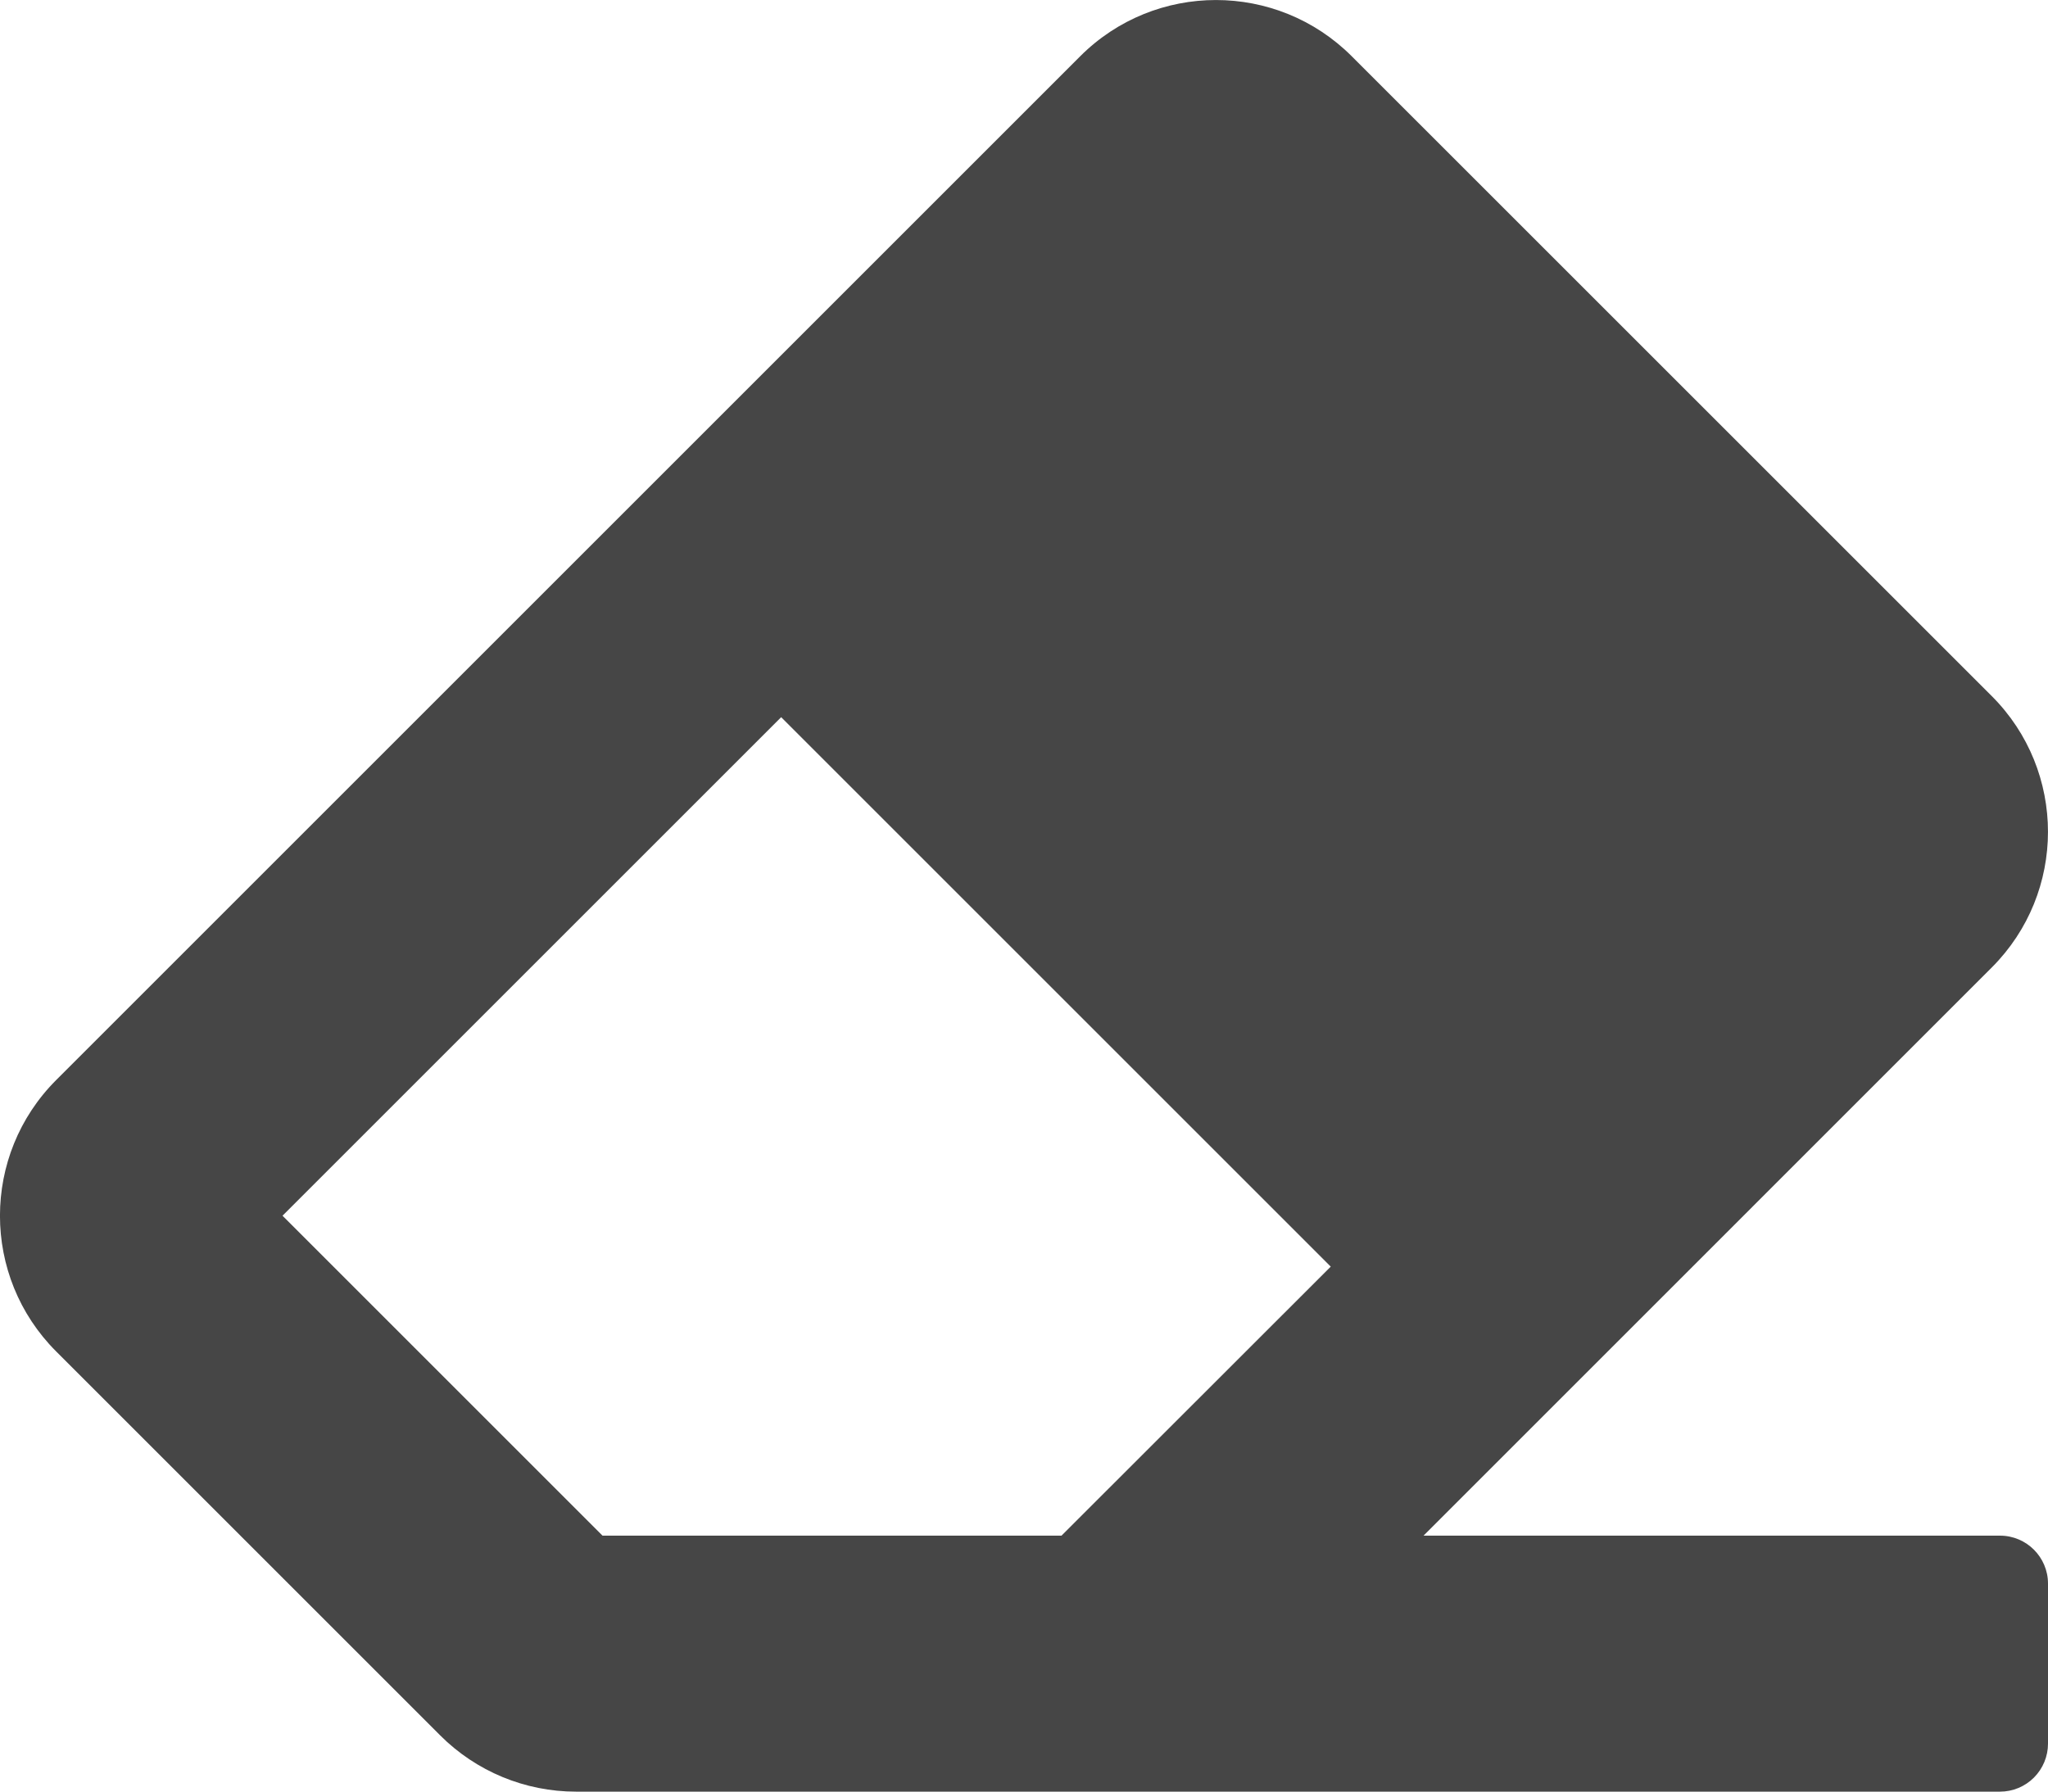
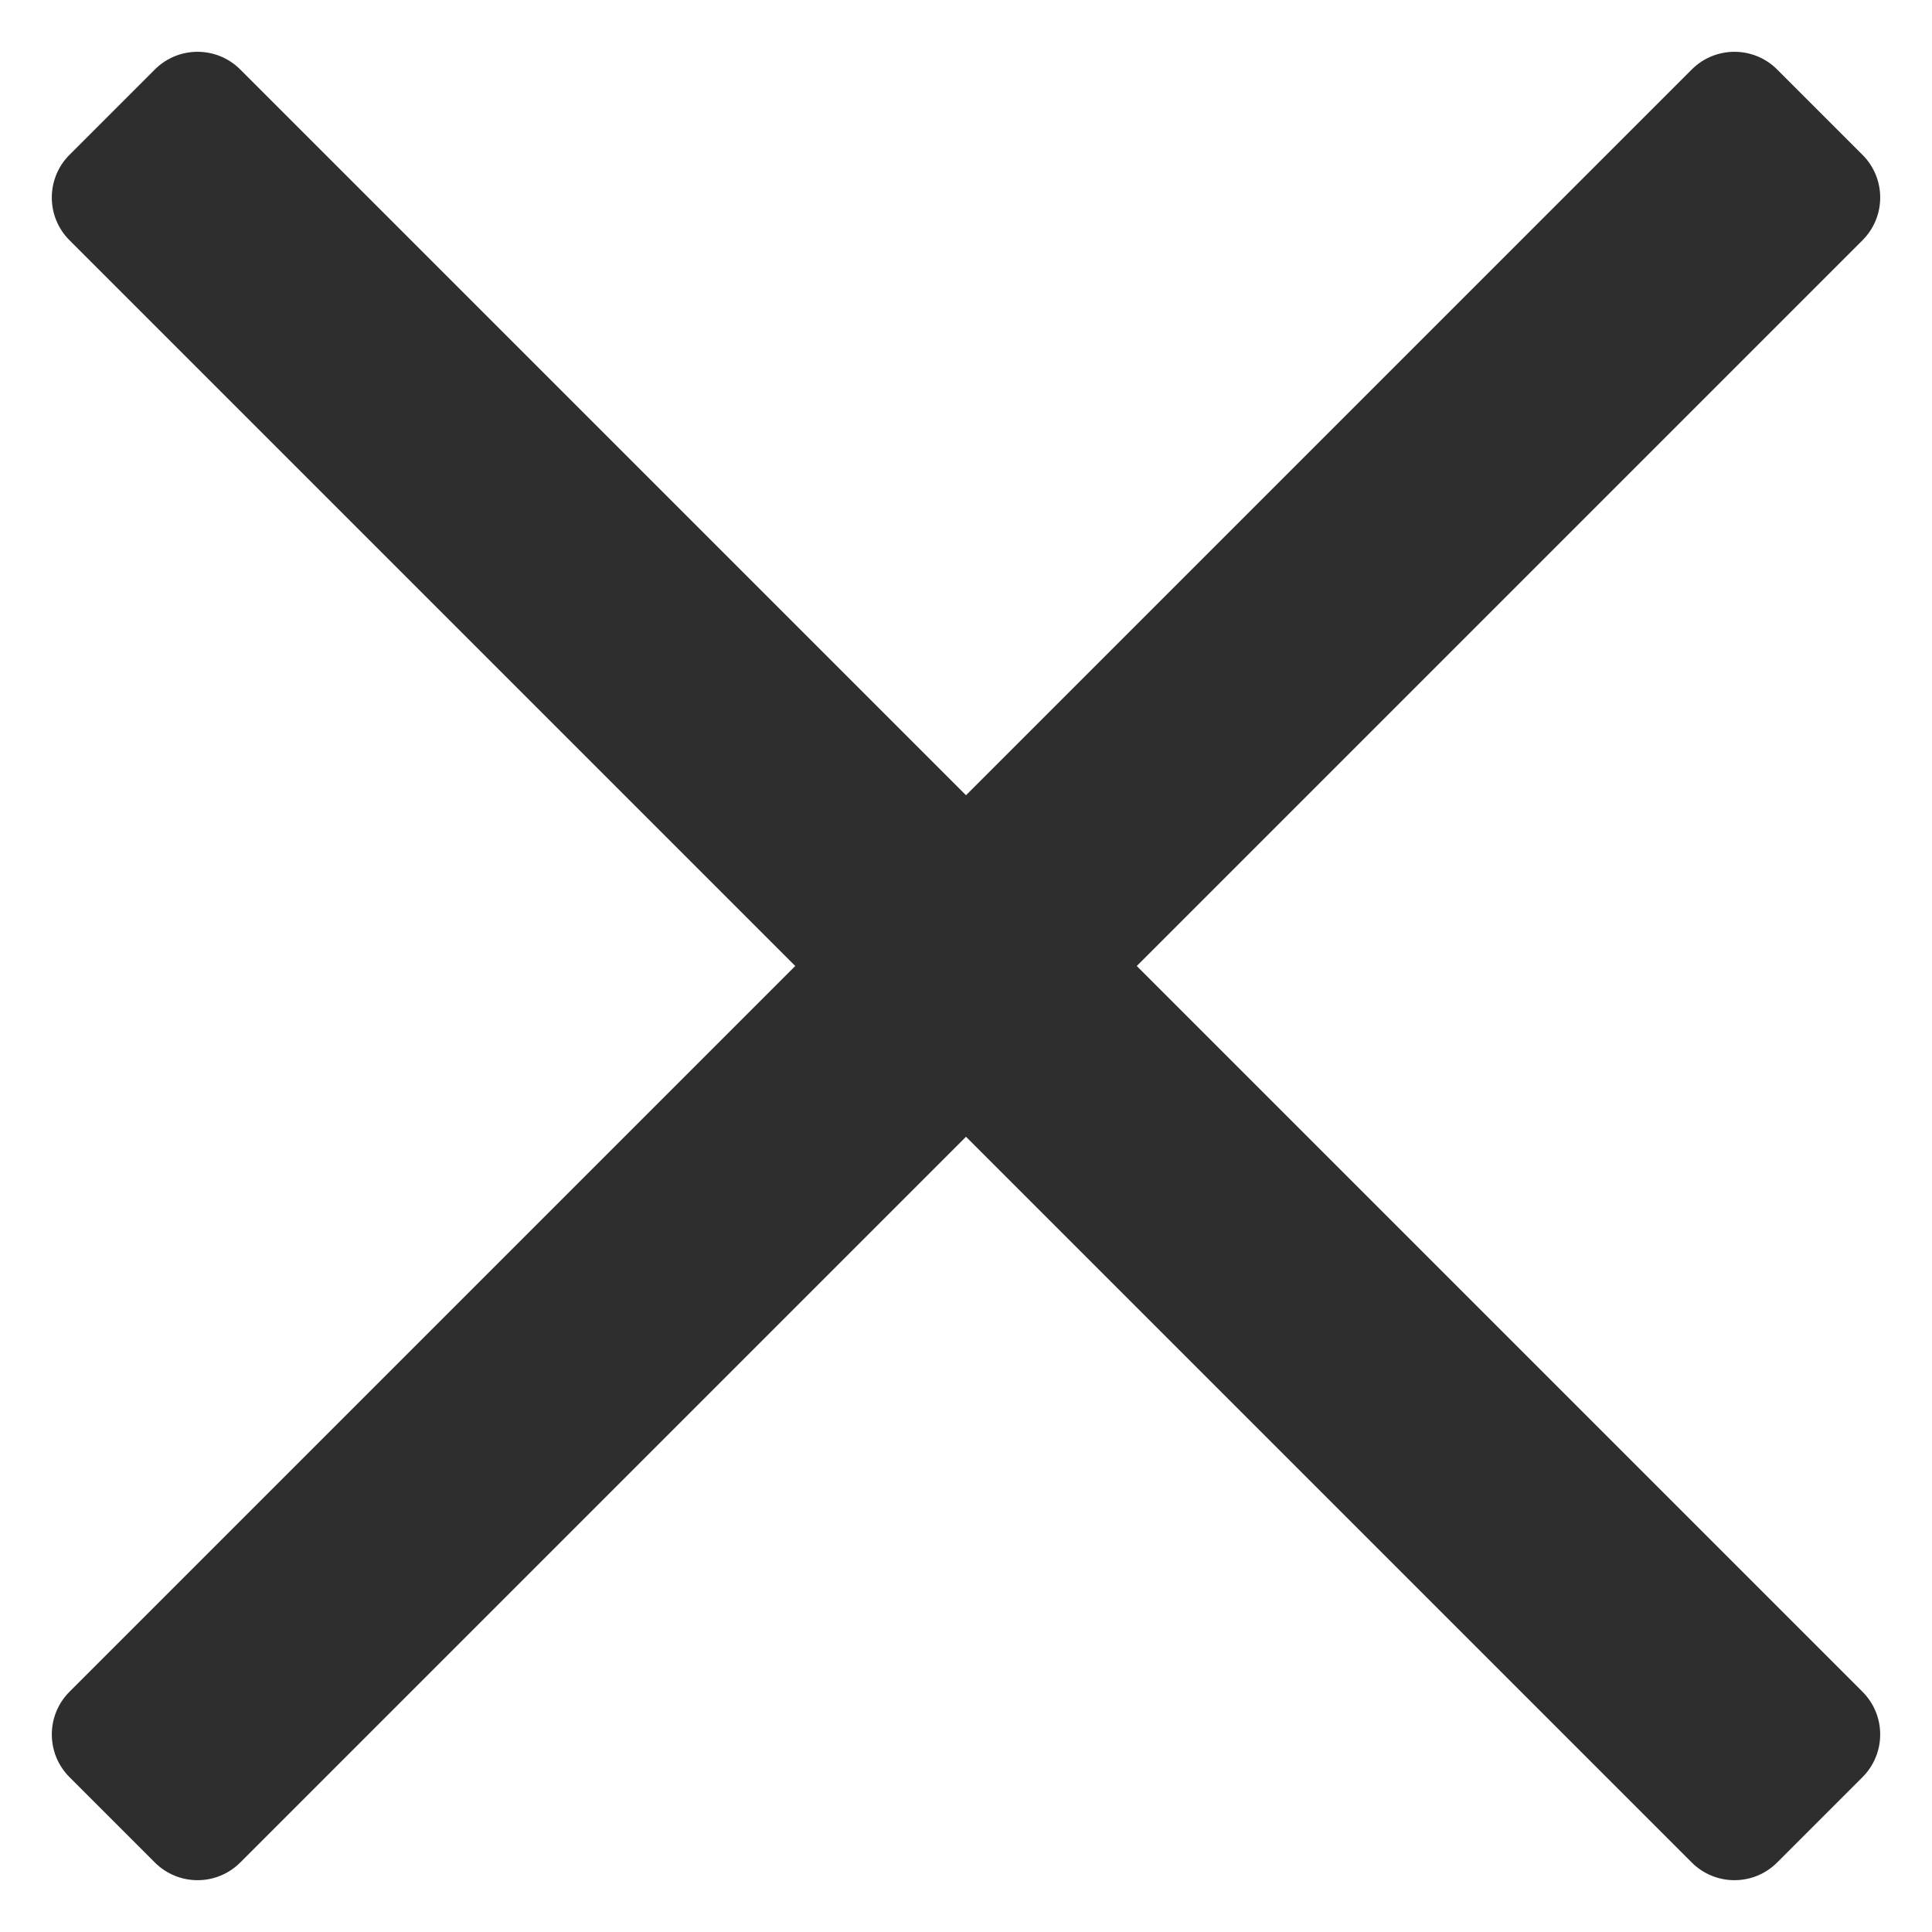
- <svg xmlns="http://www.w3.org/2000/svg" width="36" height="31.5" viewBox="0 0 36 31.5">
-   <path id="Icon_awesome-eraser" data-name="Icon awesome-eraser" d="M35.011,19.261a3.375,3.375,0,0,0,0-4.773L23.761,3.239a3.375,3.375,0,0,0-4.773,0l-18,18a3.375,3.375,0,0,0,0,4.773l6.75,6.75a3.375,3.375,0,0,0,2.387.989H35.156A.844.844,0,0,0,36,32.906V30.094a.844.844,0,0,0-.844-.844H25.023l9.988-9.989Zm-21.278-4.4,9.659,9.659L18.659,29.25H10.591L4.966,23.625l8.767-8.767Z" transform="translate(0 -2.25)" fill="#464646" />
+ <svg xmlns="http://www.w3.org/2000/svg" width="100%" height="100%" viewBox="0 0 64 64" version="1.1" xml:space="preserve" style="fill-rule:evenodd;clip-rule:evenodd;stroke-linejoin:round;stroke-miterlimit:2;">
+   <g transform="matrix(0.709813,-0.709813,0.94257,0.94257,-3.31091,7.82963)">
+     <path d="M11.832,3.045C11.832,2.217 10.94,1.545 9.84,1.545L5.855,1.545C4.756,1.545 3.863,2.217 3.863,3.045L3.863,60.06C3.863,60.888 4.756,61.56 5.855,61.56L9.84,61.56C10.94,61.56 11.832,60.888 11.832,60.06L11.832,3.045Z" style="fill:rgb(46,46,46);" />
+   </g>
+   <g transform="matrix(0.709813,0.709813,-0.94257,0.94257,56.1704,-3.31091)">
+     <path d="M11.832,3.045C11.832,2.217 10.94,1.545 9.84,1.545L5.855,1.545C4.756,1.545 3.863,2.217 3.863,3.045L3.863,60.06C3.863,60.888 4.756,61.56 5.855,61.56L9.84,61.56C10.94,61.56 11.832,60.888 11.832,60.06L11.832,3.045Z" style="fill:rgb(46,46,46);" />
+   </g>
</svg>
